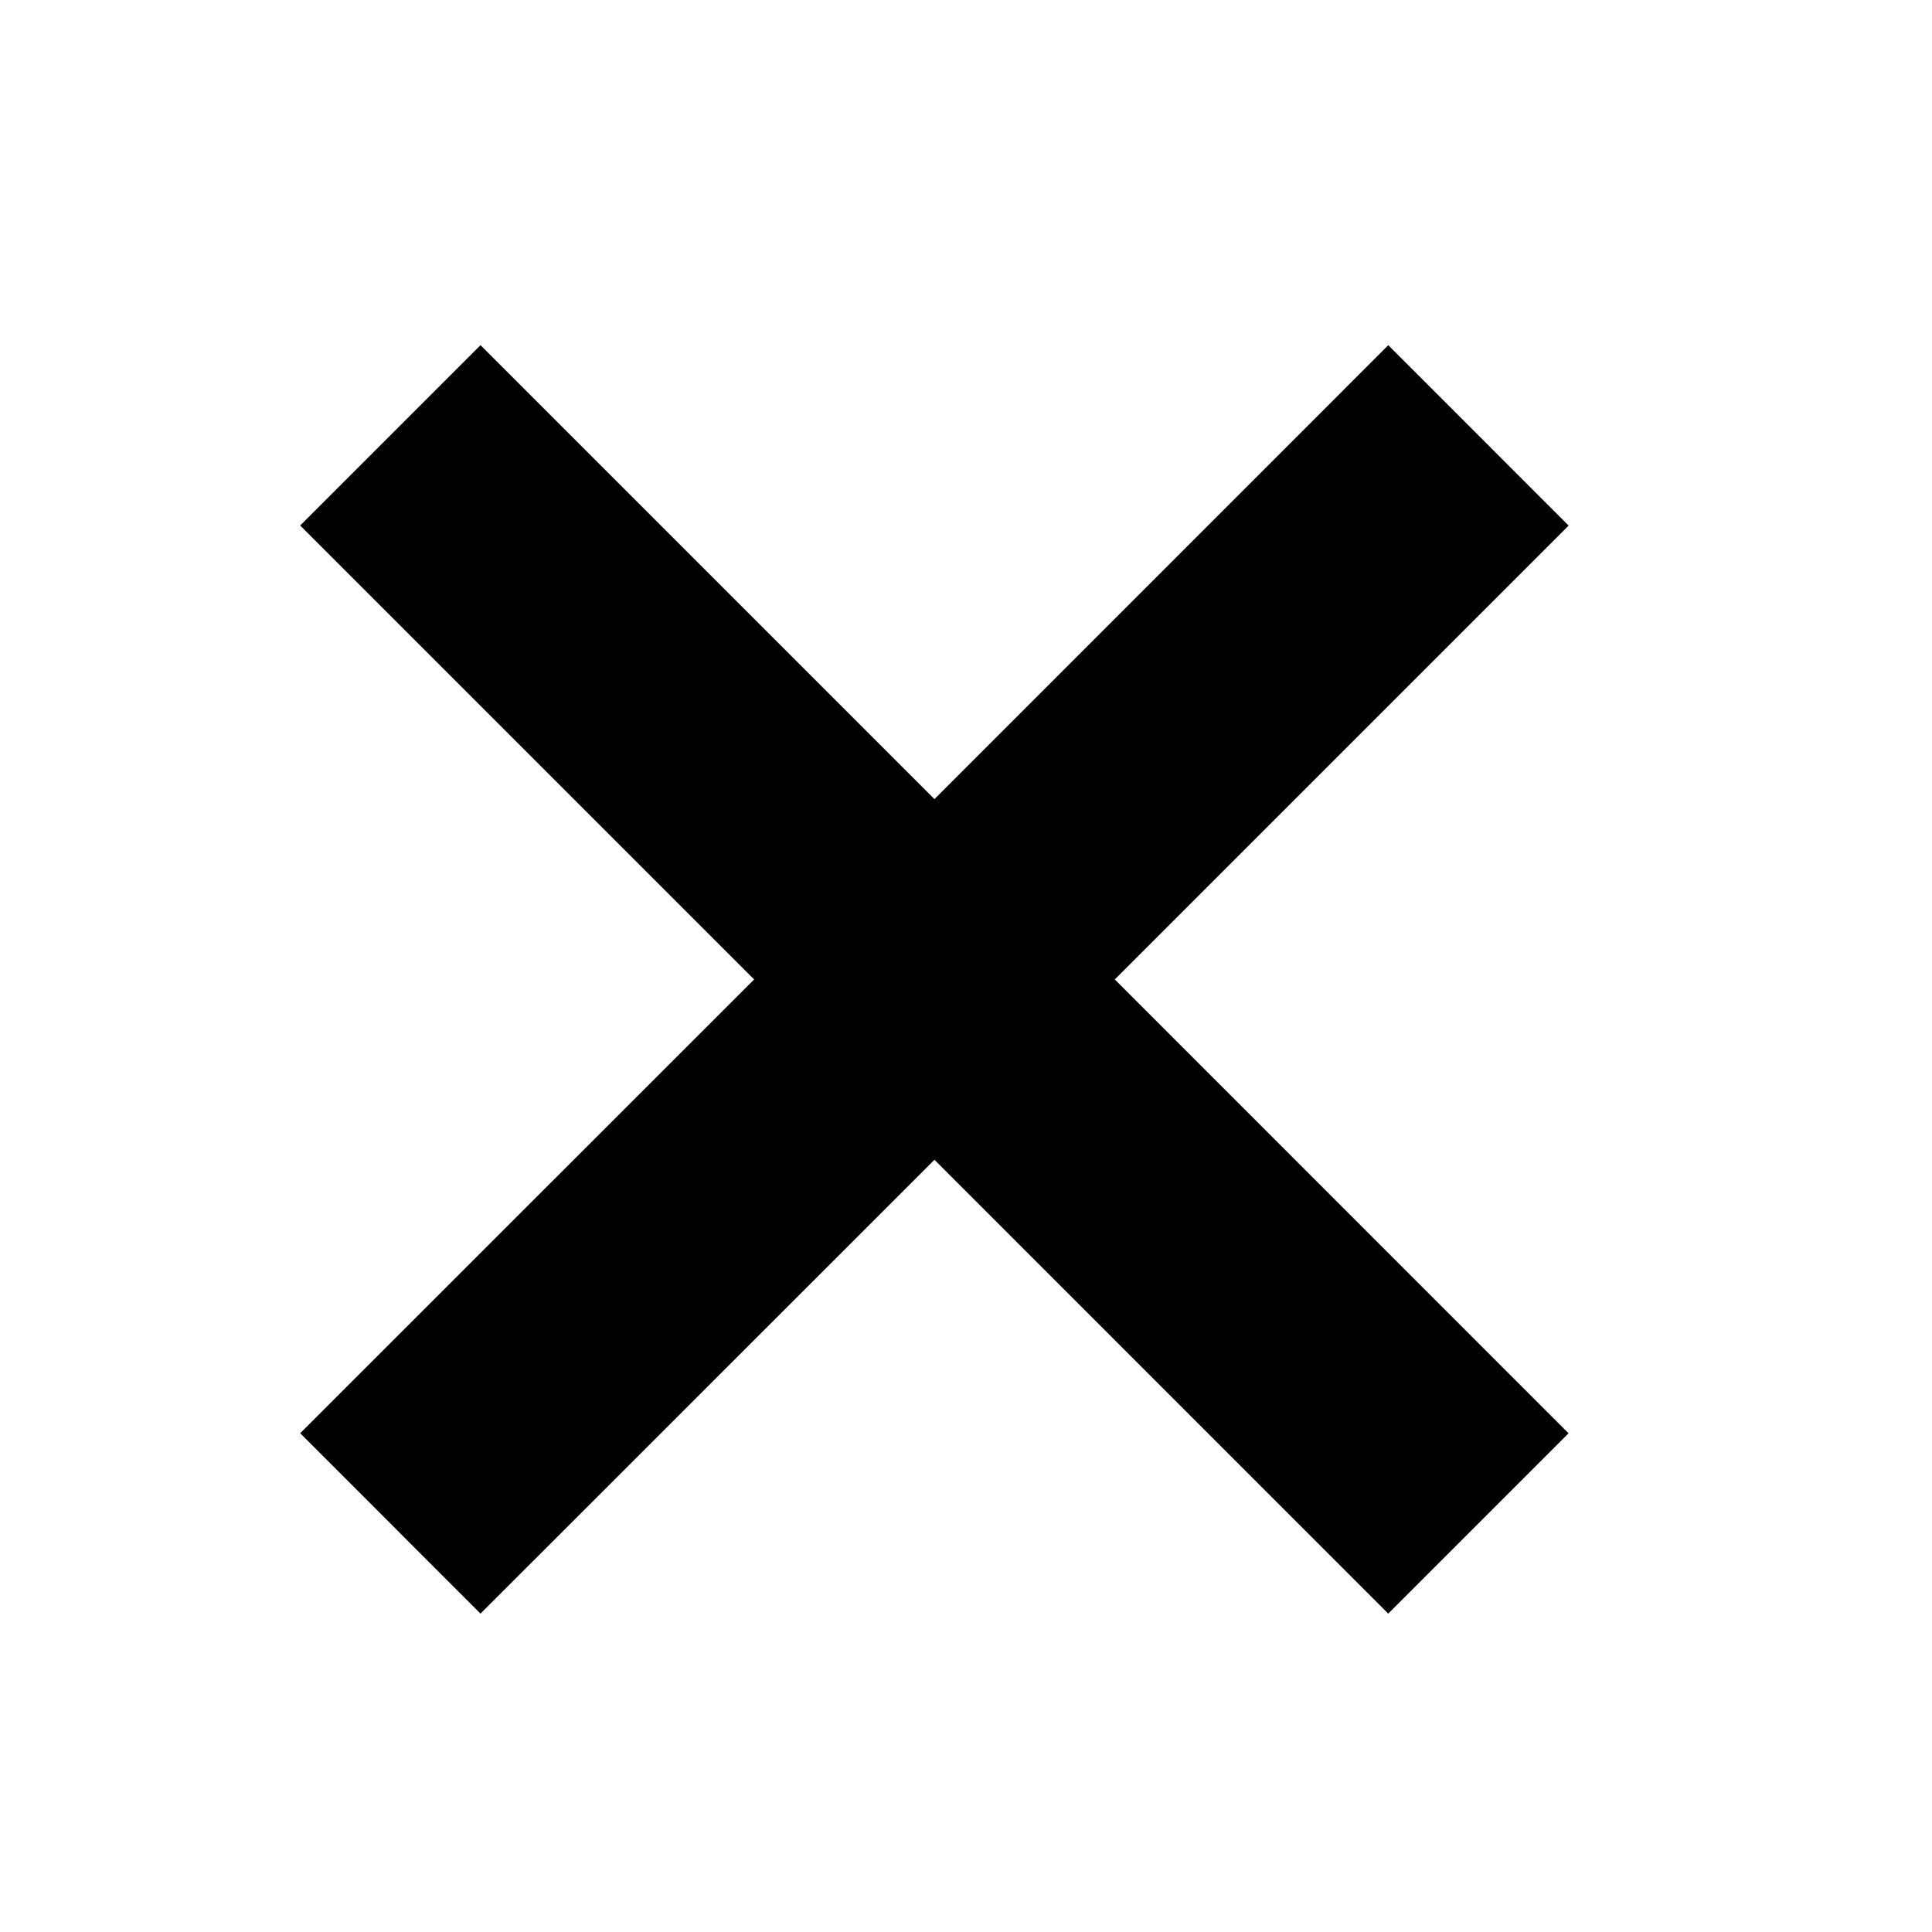
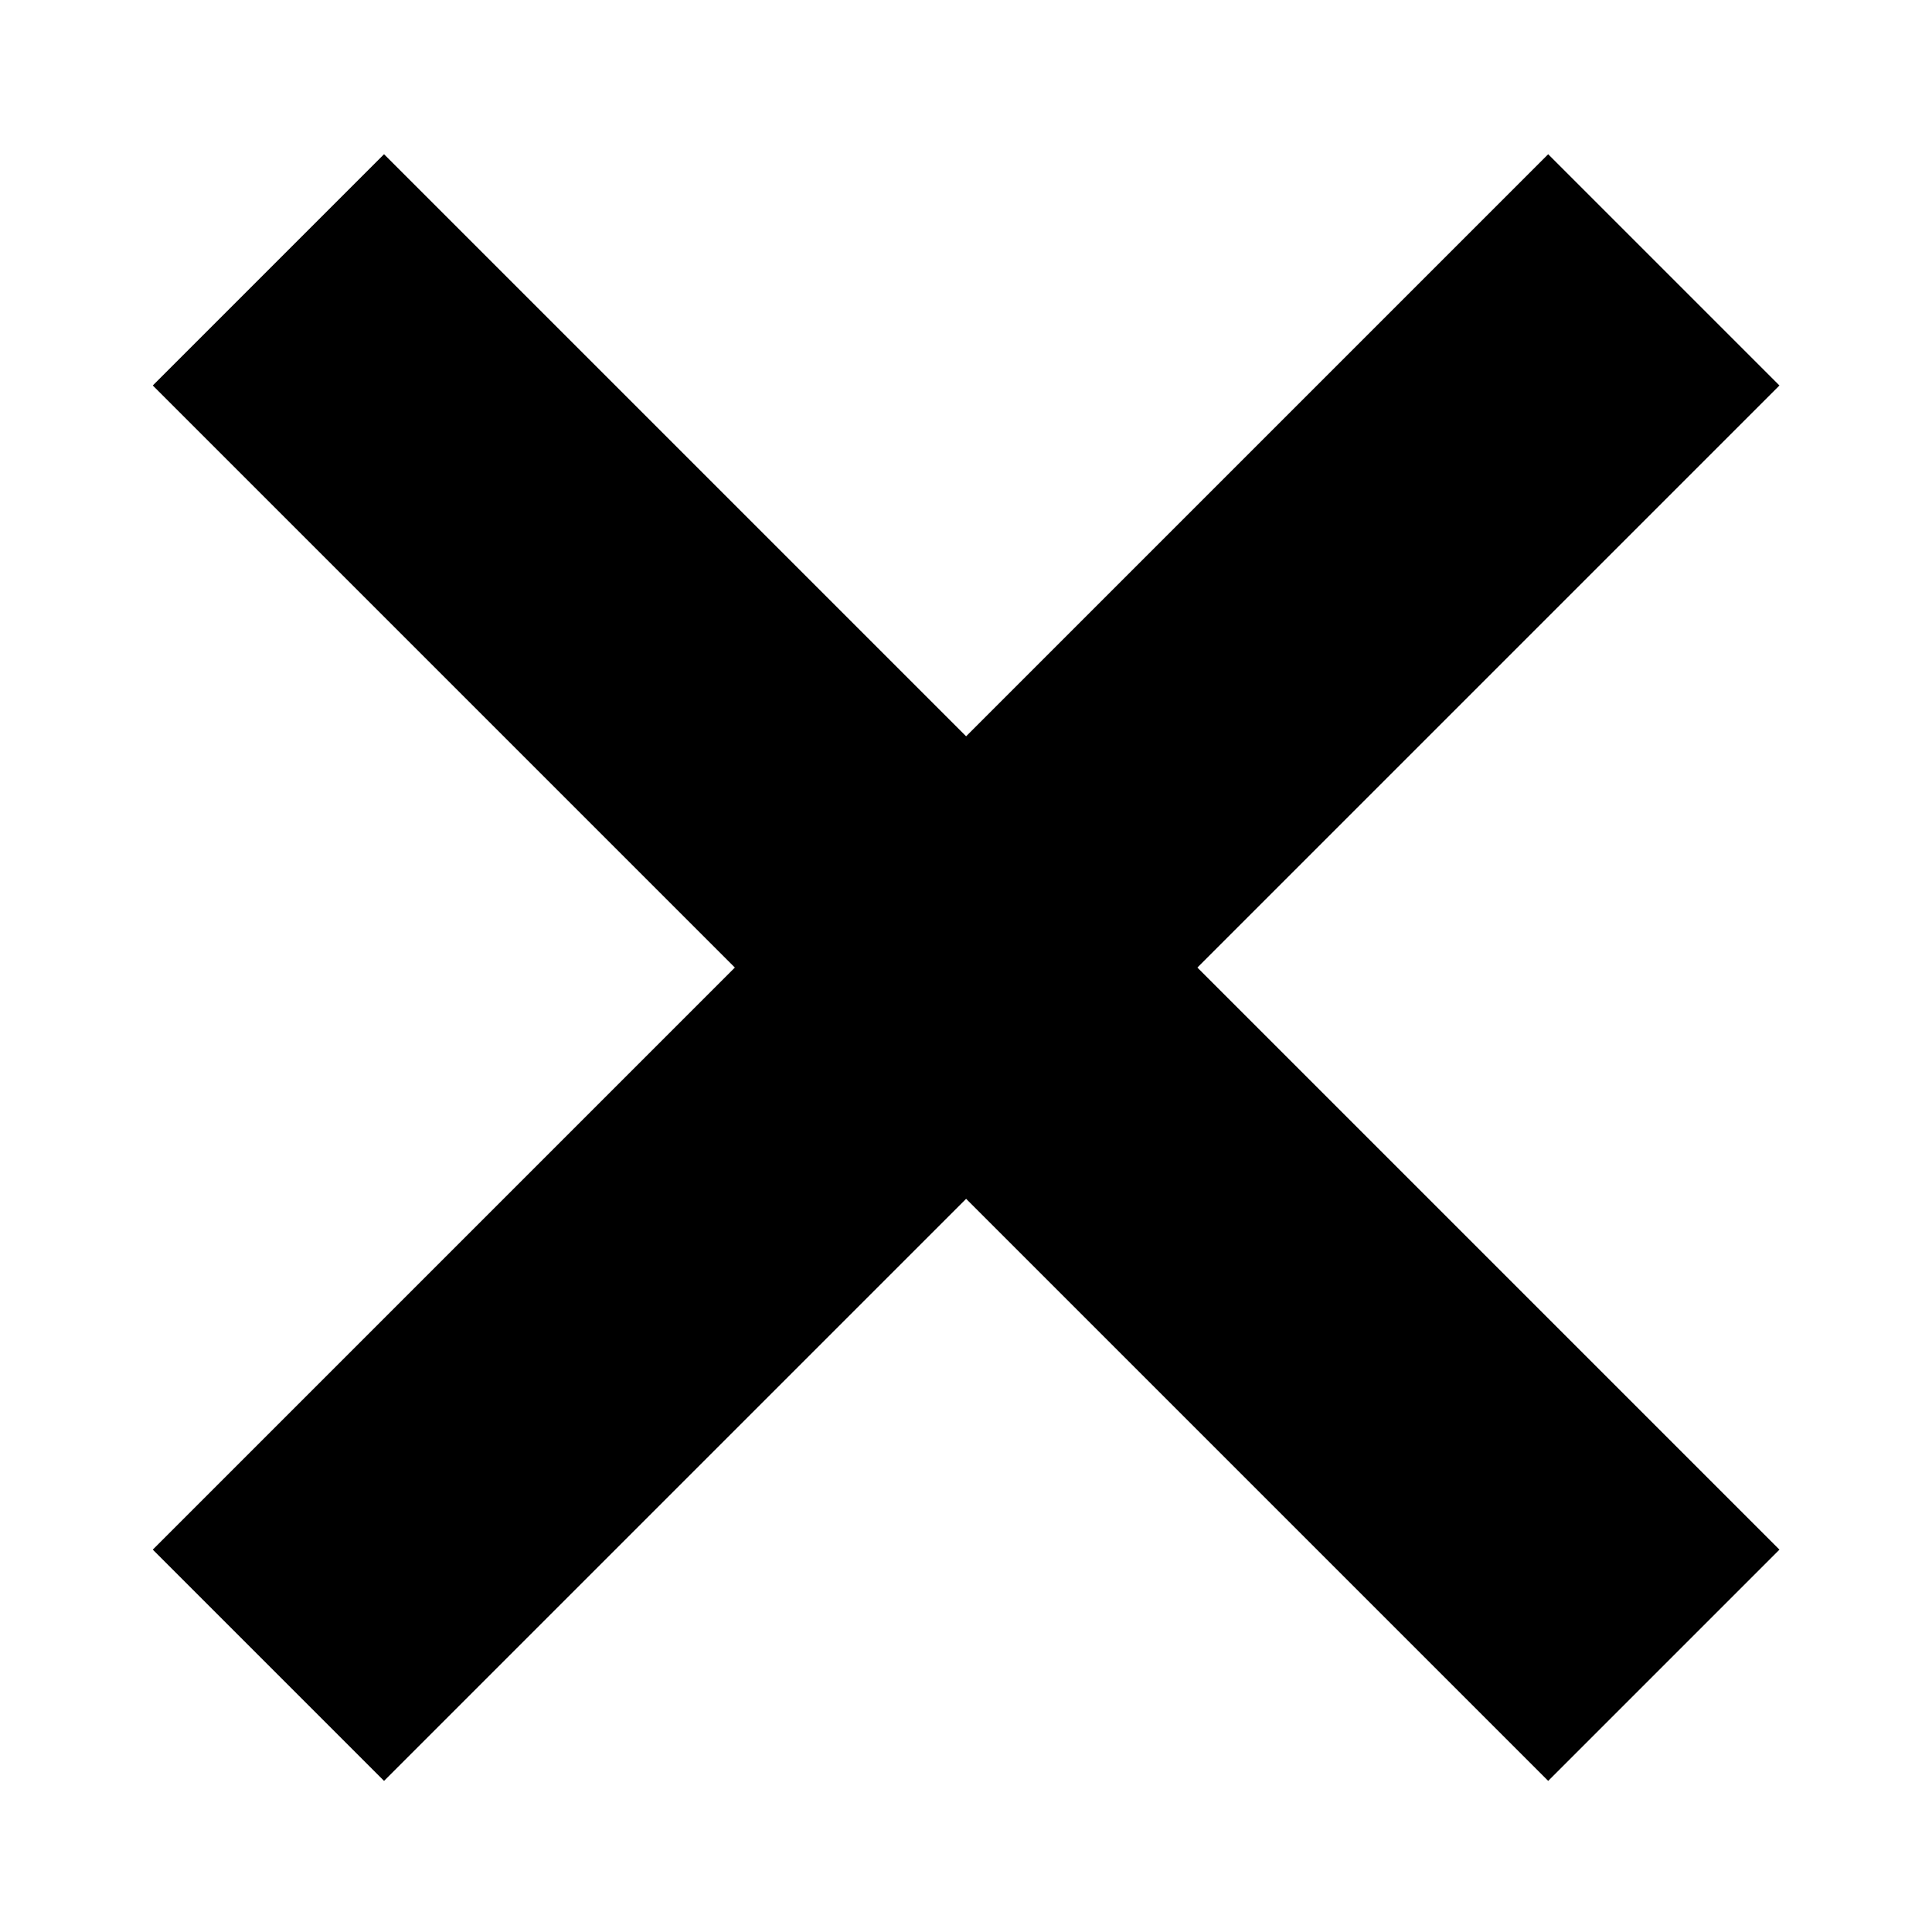
- <svg xmlns="http://www.w3.org/2000/svg" role="img" focusable="false" viewBox="0 0 24 24" fill="currentColor">
-   <path d="M11.608 14.407L17.245 20.045L19.485 17.805L13.848 12.167L19.486 6.529L17.246 4.288L11.608 9.927L5.969 4.288L3.729 6.528L9.368 12.167L3.729 17.804L5.969 20.045L11.608 14.407Z" />
+ <svg xmlns="http://www.w3.org/2000/svg" viewBox="0 0 56 56">
+   <g id="cross">
+     <rect x="-0.6" y="23.31" width="57.2" height="9.48" transform="translate(-11.63 28.01) rotate(-45)" />
+     <rect x="23.26" y="-0.55" width="9.48" height="57.2" transform="translate(-11.63 28.01) rotate(-45)" />
+   </g>
</svg>
